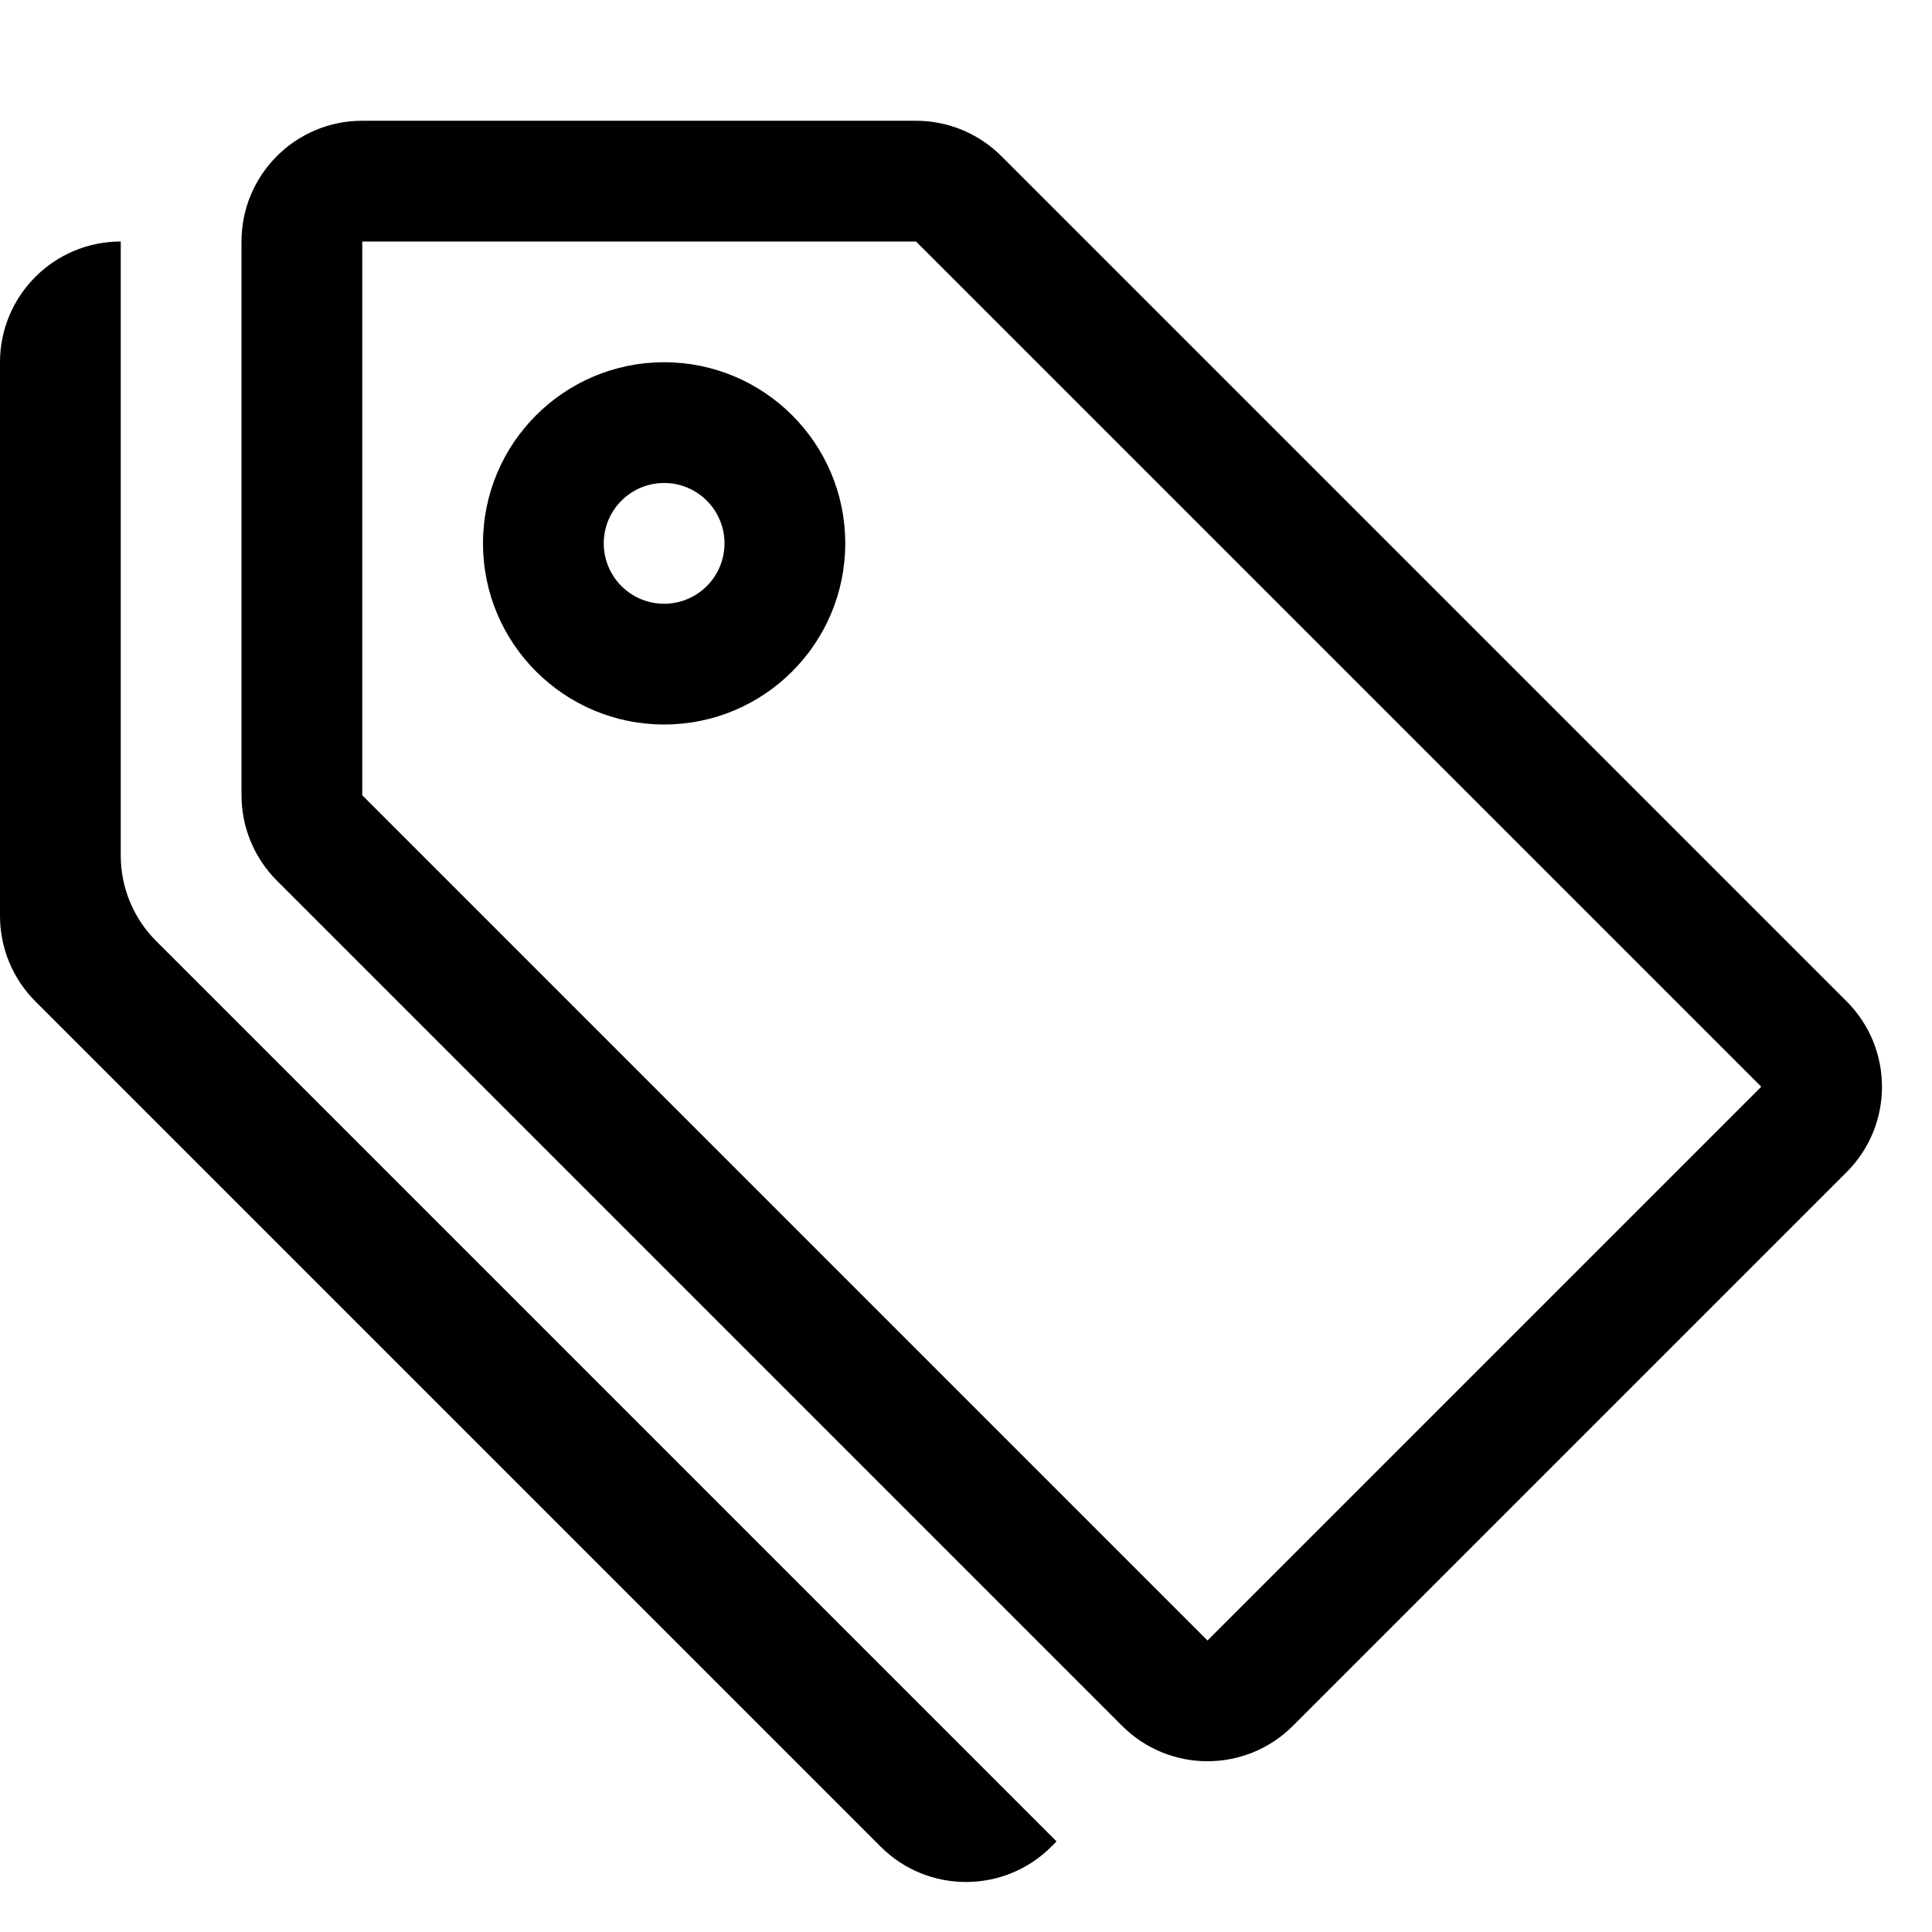
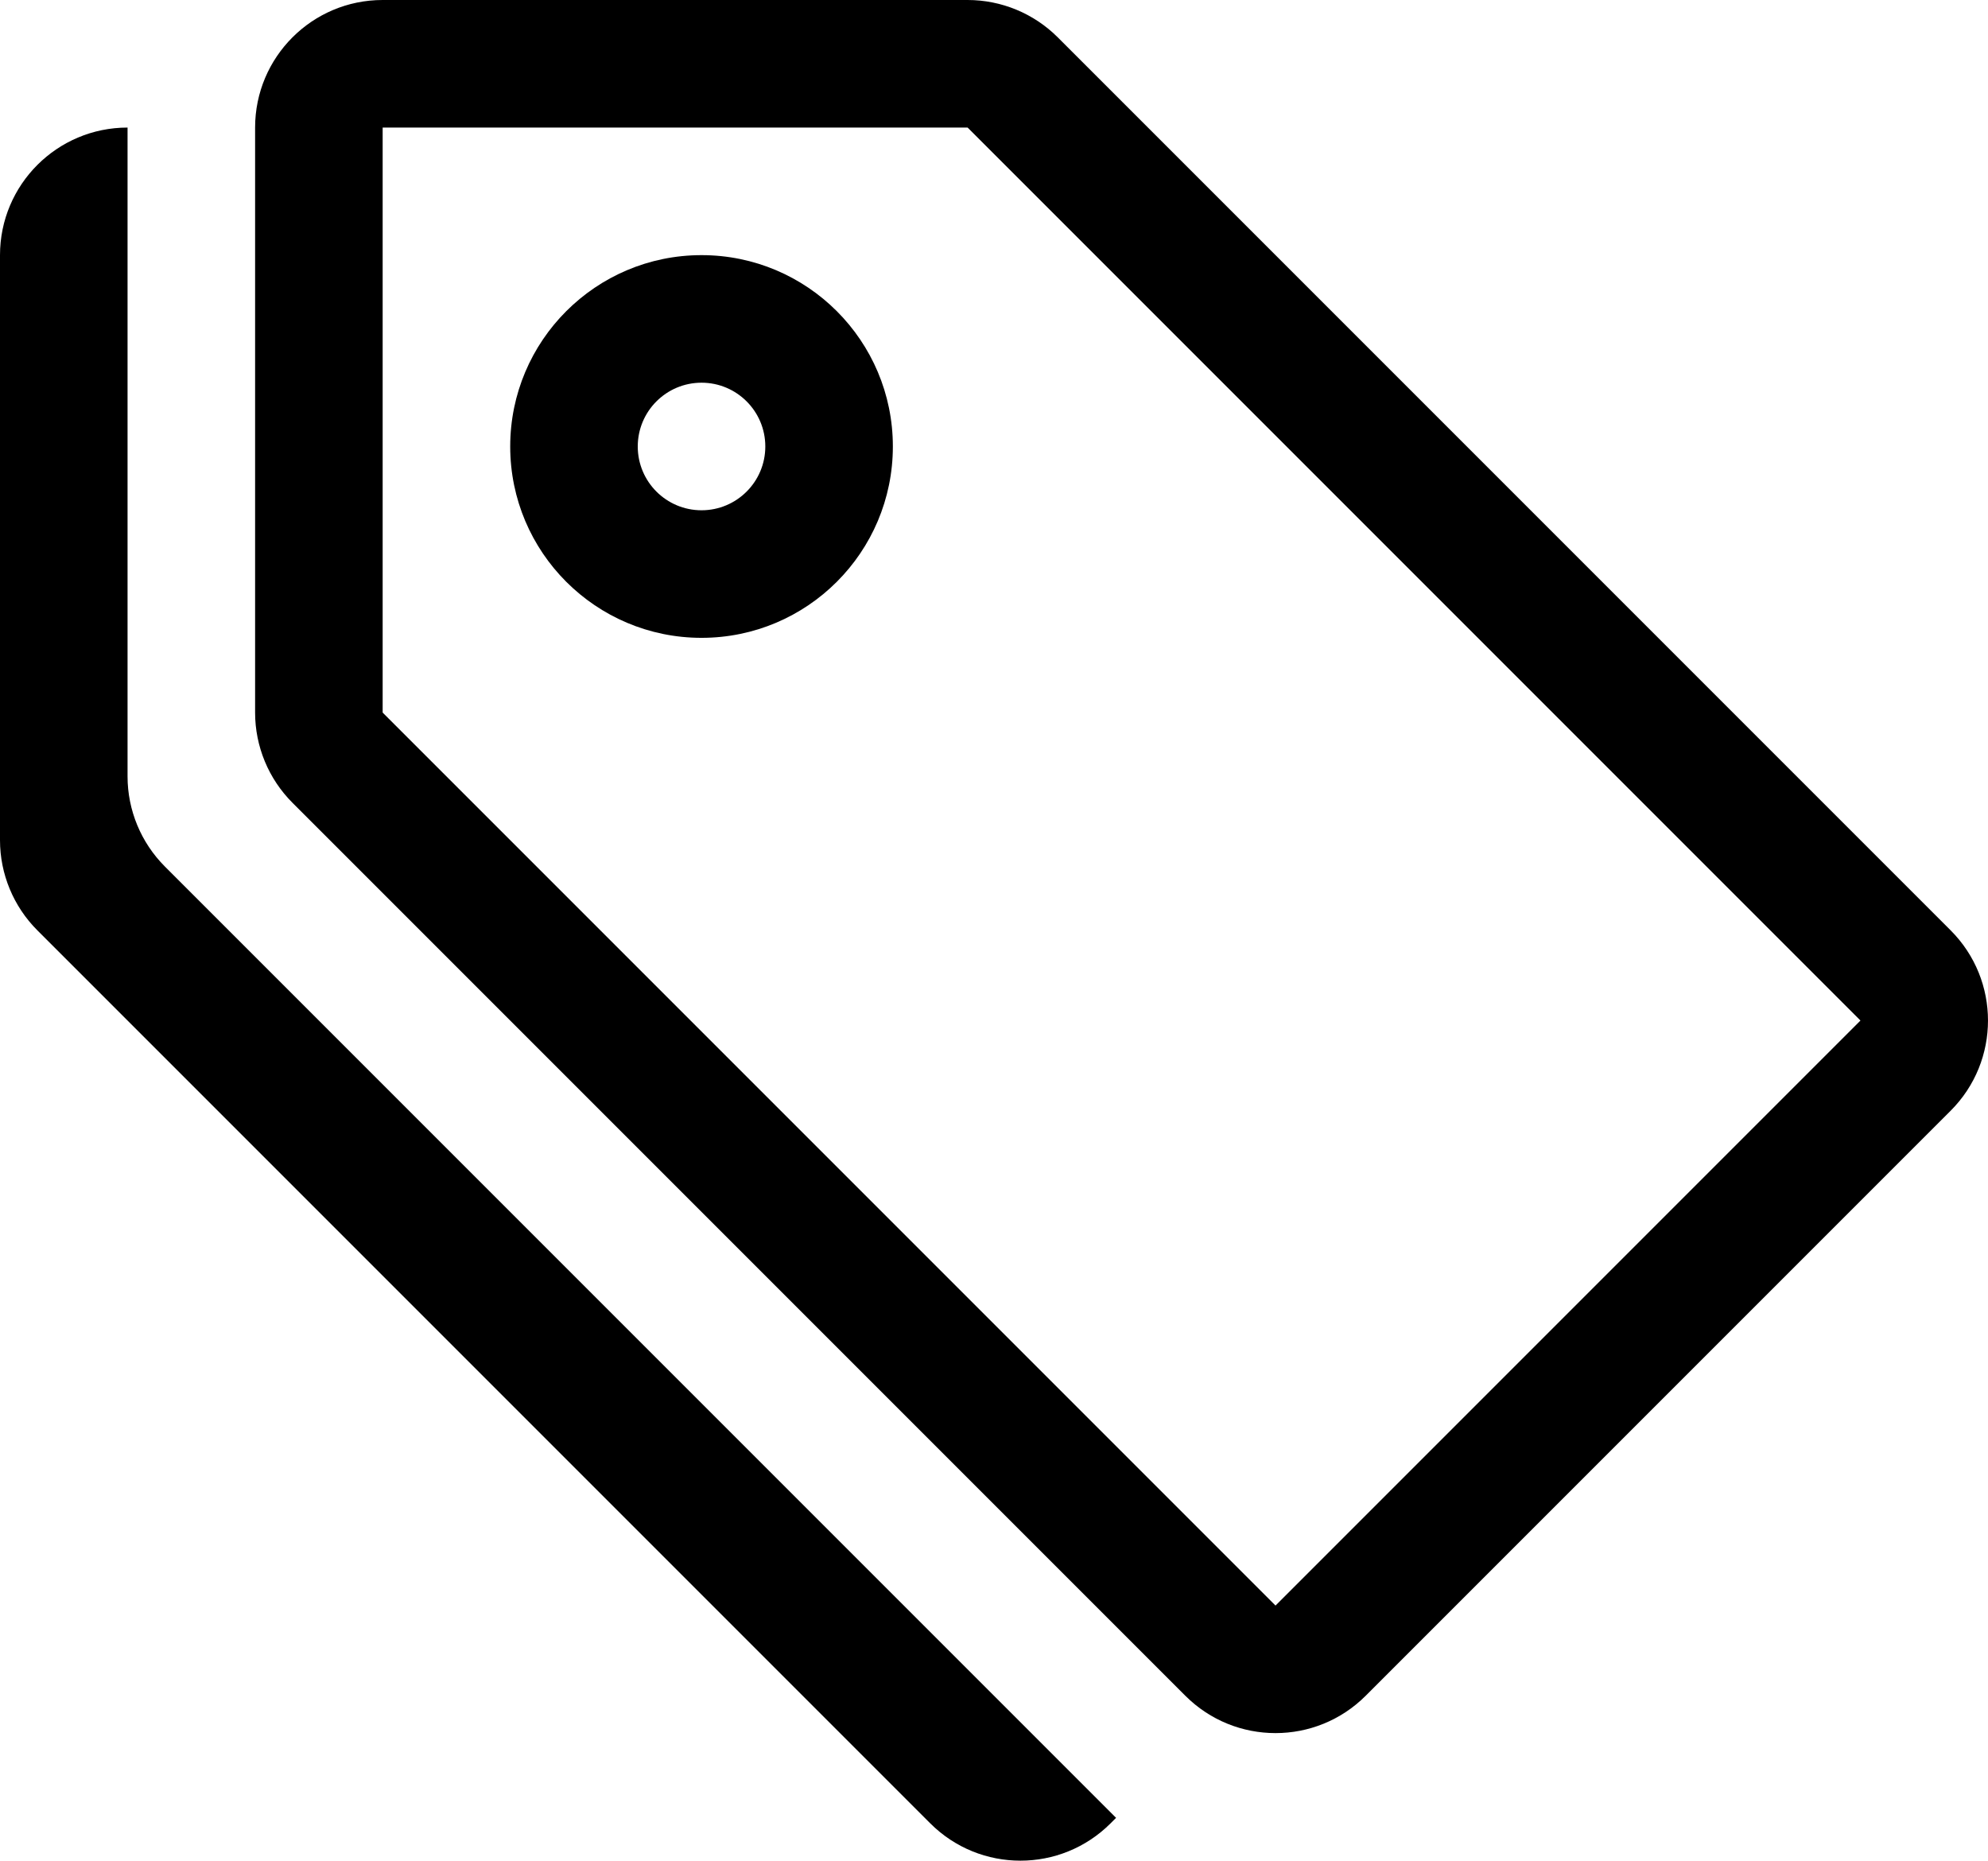
- <svg xmlns="http://www.w3.org/2000/svg" width="16" height="16" fill="currentColor" class="bi bi-tags" viewBox="0 0 16 16">
-   <path d="M3 2v4.586l7 7L14.586 9l-7-7zM2 2a1 1 0 0 1 1-1h4.586a1 1 0 0 1 .707.293l7 7a1 1 0 0 1 0 1.414l-4.586 4.586a1 1 0 0 1-1.414 0l-7-7A1 1 0 0 1 2 6.586z" />
-   <path d="M5.5 5a.5.5 0 1 1 0-1 .5.5 0 0 1 0 1m0 1a1.5 1.5 0 1 0 0-3 1.5 1.5 0 0 0 0 3M1 7.086a1 1 0 0 0 .293.707L8.75 15.25l-.043.043a1 1 0 0 1-1.414 0l-7-7A1 1 0 0 1 0 7.586V3a1 1 0 0 1 1-1z" />
+ <svg xmlns="http://www.w3.org/2000/svg" width="121.16" height="113.386" fill="currentColor" class="bi bi-tags" viewBox="0 0 121.16 113.386" version="1.1" id="svg5642">
+   <defs id="defs5646" />
+   <g id="g5714" transform="matrix(7.77372,0,0,7.77372,0,-7.77372)" style="stroke-width:0.129">
+     <path d="m 3,2 v 4.586 l 7,7 L 14.586,9 7.586,2 Z M 2,2 A 1,1 0 0 1 3,1 h 4.586 a 1,1 0 0 1 0.707,0.293 l 7,7 a 1,1 0 0 1 0,1.414 l -4.586,4.586 a 1,1 0 0 1 -1.414,0 l -7,-7 A 1,1 0 0 1 2,6.586 Z" id="path5638" style="stroke-width:0.129" />
+     <path d="m 5.5,5 a 0.5,0.5 0 1 1 0,-1 0.5,0.5 0 0 1 0,1 m 0,1 a 1.5,1.5 0 1 0 0,-3 1.5,1.5 0 0 0 0,3 M 1,7.086 A 1,1 0 0 0 1.293,7.793 L 8.75,15.25 8.707,15.293 a 1,1 0 0 1 -1.414,0 l -7,-7 A 1,1 0 0 1 0,7.586 V 3 A 1,1 0 0 1 1,2 Z" id="path5640" style="stroke-width:0.129" />
+   </g>
</svg>
